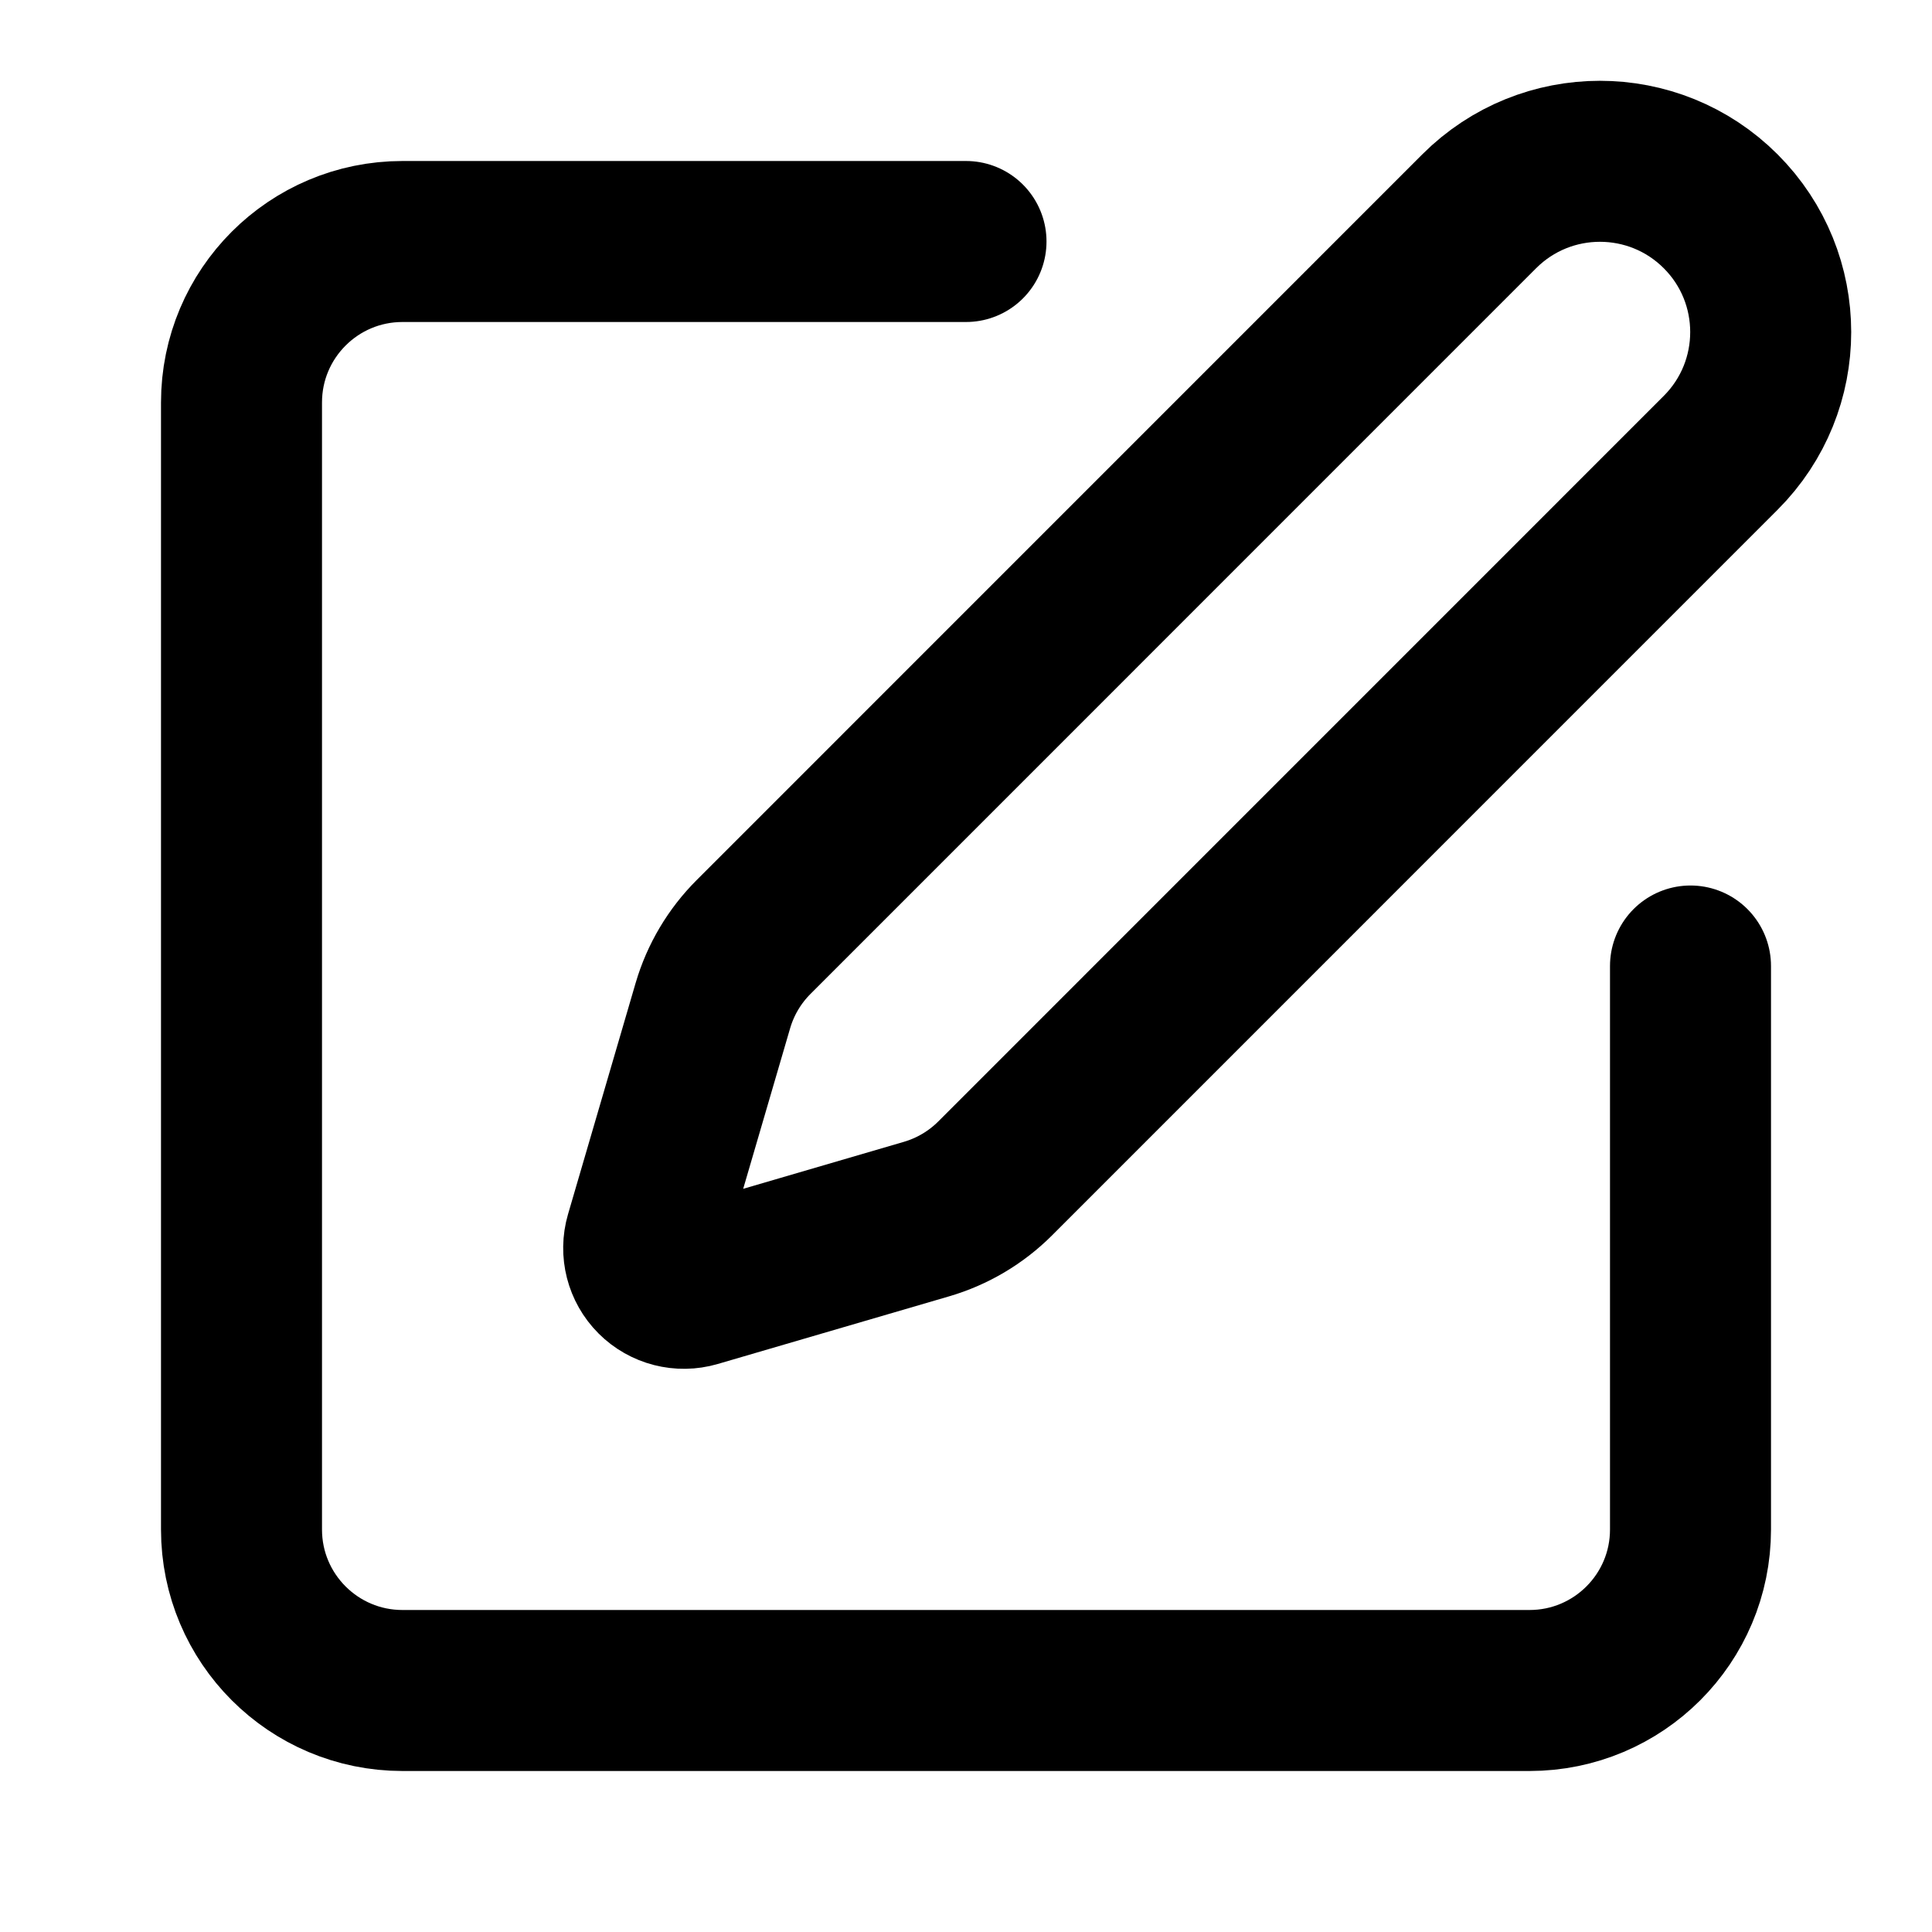
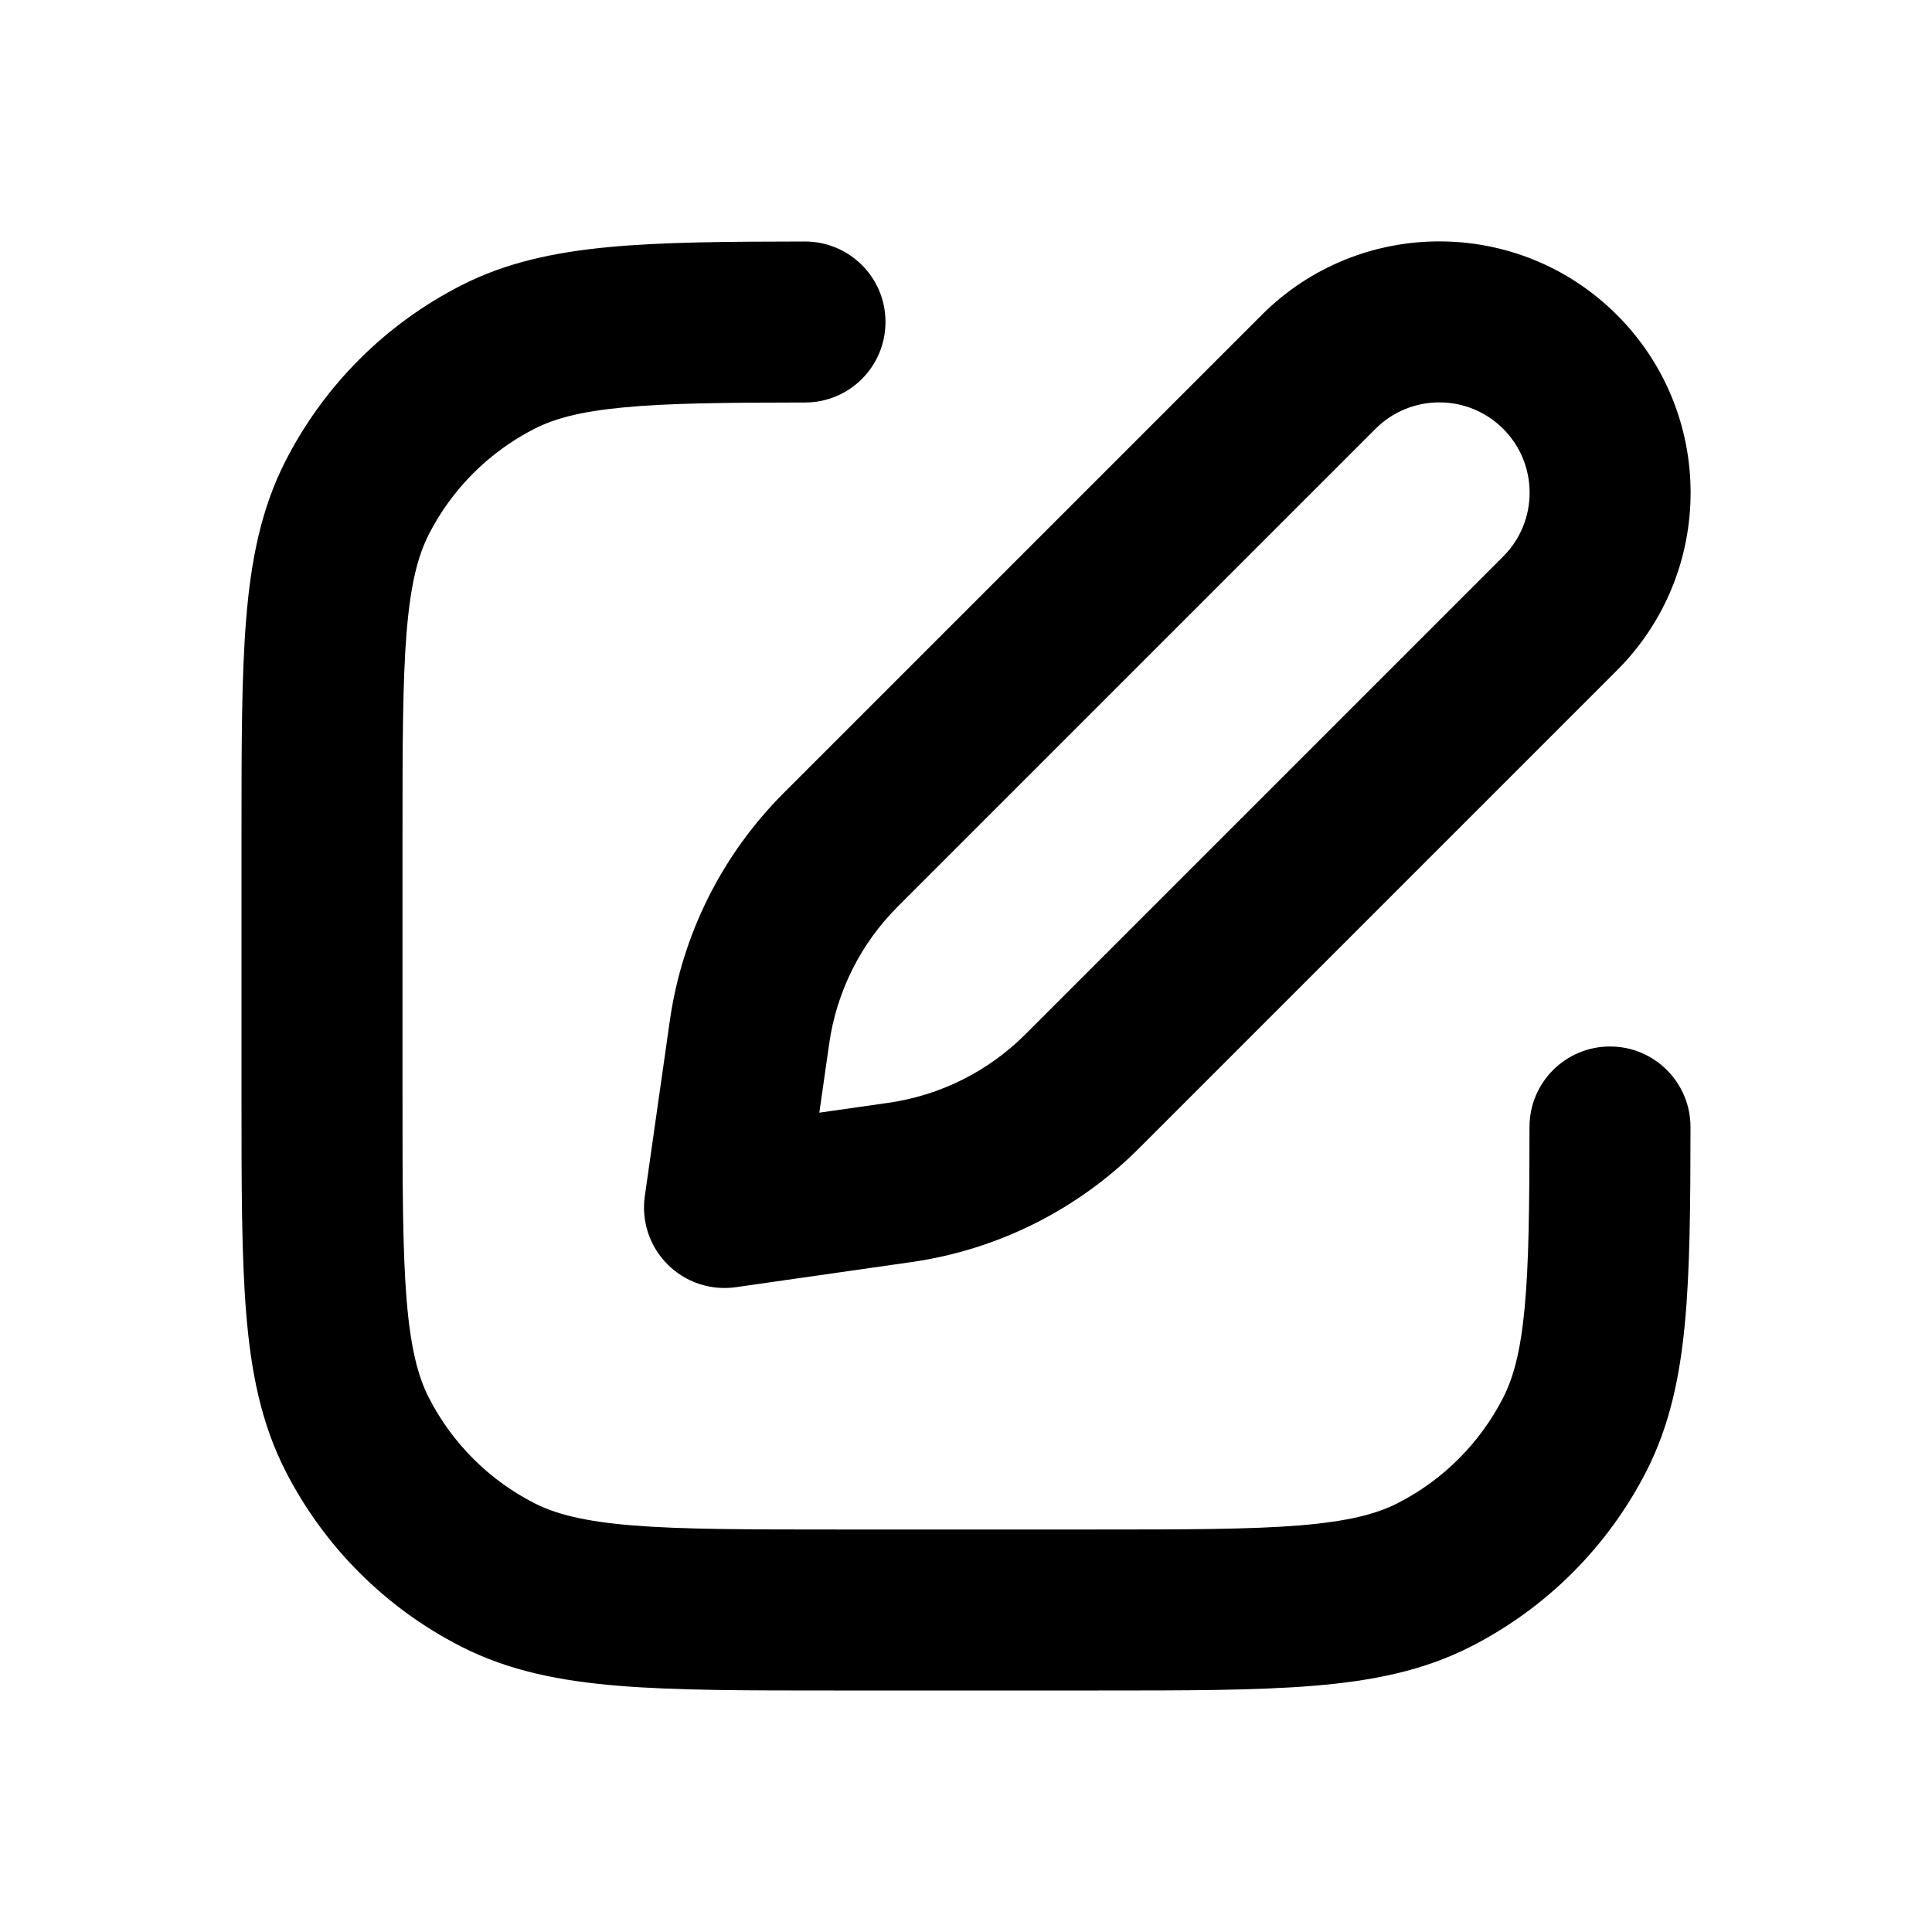
- <svg xmlns="http://www.w3.org/2000/svg" width="18" height="18" viewBox="0 0 24 24" fill="none" stroke="currentColor" stroke-width="2" stroke-linecap="round" stroke-linejoin="round" className="lucide lucide-square-pen">
-   <path d="M12 3H5a2 2 0 0 0-2 2v14a2 2 0 0 0 2 2h14a2 2 0 0 0 2-2v-7" />
-   <path d="M18.375 2.625a1 1 0 0 1 3 3l-9.013 9.014a2 2 0 0 1-.853.505l-2.873.84a.5.5 0 0 1-.62-.62l.84-2.873a2 2 0 0 1 .506-.852z">
-   </path>
+ <svg xmlns="http://www.w3.org/2000/svg" width="24" height="24" viewBox="0 0 24 24" fill="currentColor" class="icon-xl-heavy" data-darkreader-inline-fill="" style="--darkreader-inline-fill: currentColor;">
+   <path d="M15.673 3.913C16.892 2.694 18.868 2.694 20.087 3.913C21.306 5.132 21.306 7.108 20.087 8.327L14.15 14.264C13.385 15.029 12.393 15.525 11.322 15.678L9.141 15.99C8.83 16.034 8.515 15.93 8.293 15.707C8.07 15.485 7.966 15.17 8.01 14.859L8.321 12.678C8.474 11.607 8.971 10.615 9.736 9.85L15.673 3.913ZM18.673 5.327C18.235 4.889 17.525 4.889 17.087 5.327L11.15 11.264C10.691 11.723 10.393 12.319 10.301 12.961L10.178 13.822L11.039 13.699C11.681 13.607 12.277 13.309 12.736 12.85L18.673 6.913C19.111 6.475 19.111 5.765 18.673 5.327ZM11 3.999C11 4.552 10.553 5 10.001 5C9.002 5.001 8.298 5.008 7.747 5.061C7.207 5.112 6.885 5.201 6.638 5.327C6.074 5.615 5.615 6.074 5.327 6.638C5.193 6.901 5.101 7.249 5.051 7.854C5.001 8.471 5 9.263 5 10.4V13.6C5 14.737 5.001 15.529 5.051 16.146C5.101 16.751 5.193 17.099 5.327 17.362C5.615 17.926 6.074 18.385 6.638 18.673C6.901 18.807 7.249 18.899 7.854 18.949C8.471 18.999 9.263 19 10.4 19H13.6C14.737 19 15.529 18.999 16.146 18.949C16.751 18.899 17.099 18.807 17.362 18.673C17.927 18.385 18.385 17.926 18.673 17.362C18.799 17.115 18.888 16.793 18.939 16.253C18.992 15.702 18.999 14.998 19 13.999C19 13.447 19.448 12.999 20.001 13C20.553 13 21 13.448 21 14.001C20.999 14.979 20.993 15.781 20.93 16.443C20.866 17.116 20.738 17.714 20.455 18.27C19.976 19.211 19.211 19.976 18.27 20.455C17.678 20.757 17.038 20.883 16.309 20.942C15.601 21 14.727 21 13.643 21H10.357C9.273 21 8.399 21 7.691 20.942C6.963 20.883 6.322 20.757 5.73 20.455C4.789 19.976 4.024 19.211 3.545 18.27C3.243 17.678 3.117 17.037 3.058 16.309C3 15.601 3 14.727 3 13.643V10.357C3 9.273 3 8.399 3.058 7.691C3.117 6.962 3.243 6.322 3.545 5.73C4.024 4.789 4.789 4.024 5.73 3.545C6.286 3.261 6.884 3.134 7.557 3.07C8.219 3.007 9.021 3.001 9.999 3C10.552 3 11 3.447 11 3.999Z" fill="currentColor" data-darkreader-inline-fill="" style="--darkreader-inline-fill: currentColor;" />
</svg>
